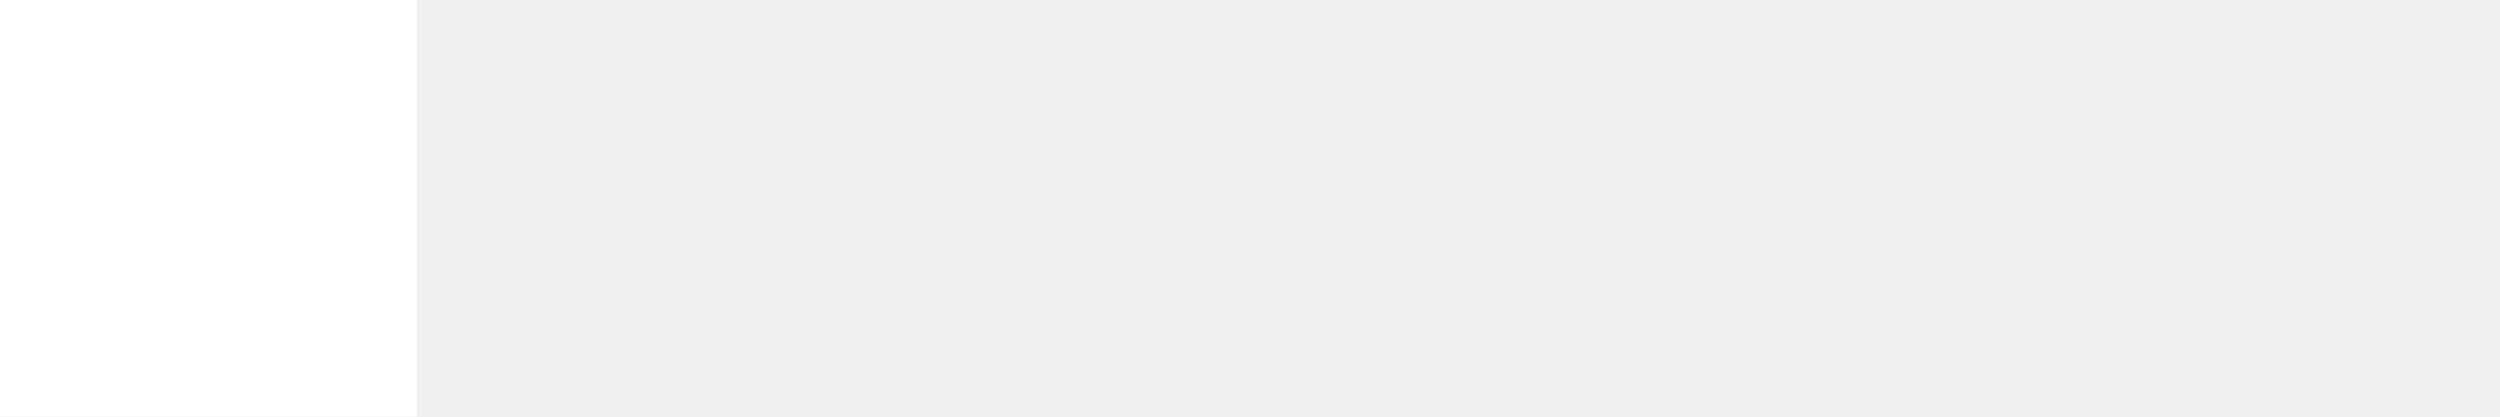
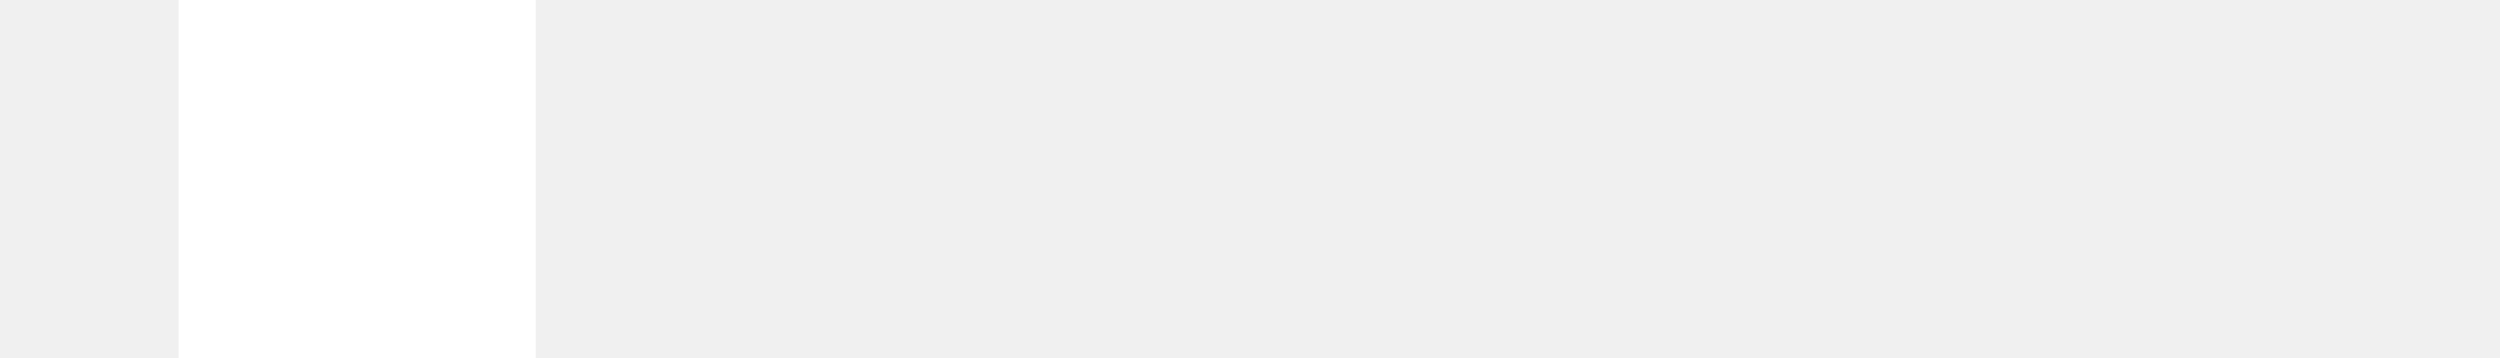
- <svg xmlns="http://www.w3.org/2000/svg" width="6" height="1" viewBox="0 0 6 1">
+ <svg xmlns="http://www.w3.org/2000/svg" width="7" height="1" viewBox="0 0 6 1">
  <defs>
    <style>
      .cls-1 {
        fill: none;
        stroke: #fff;
-         stroke-dasharray: 1 5;
+         stroke-dasharray: 2 4;
      }
    </style>
  </defs>
-   <line class="cls-1" y2="6" transform="translate(0.5)" />
+   <line class="cls-1" y2="7" transform="translate(0.5)" />
</svg>
